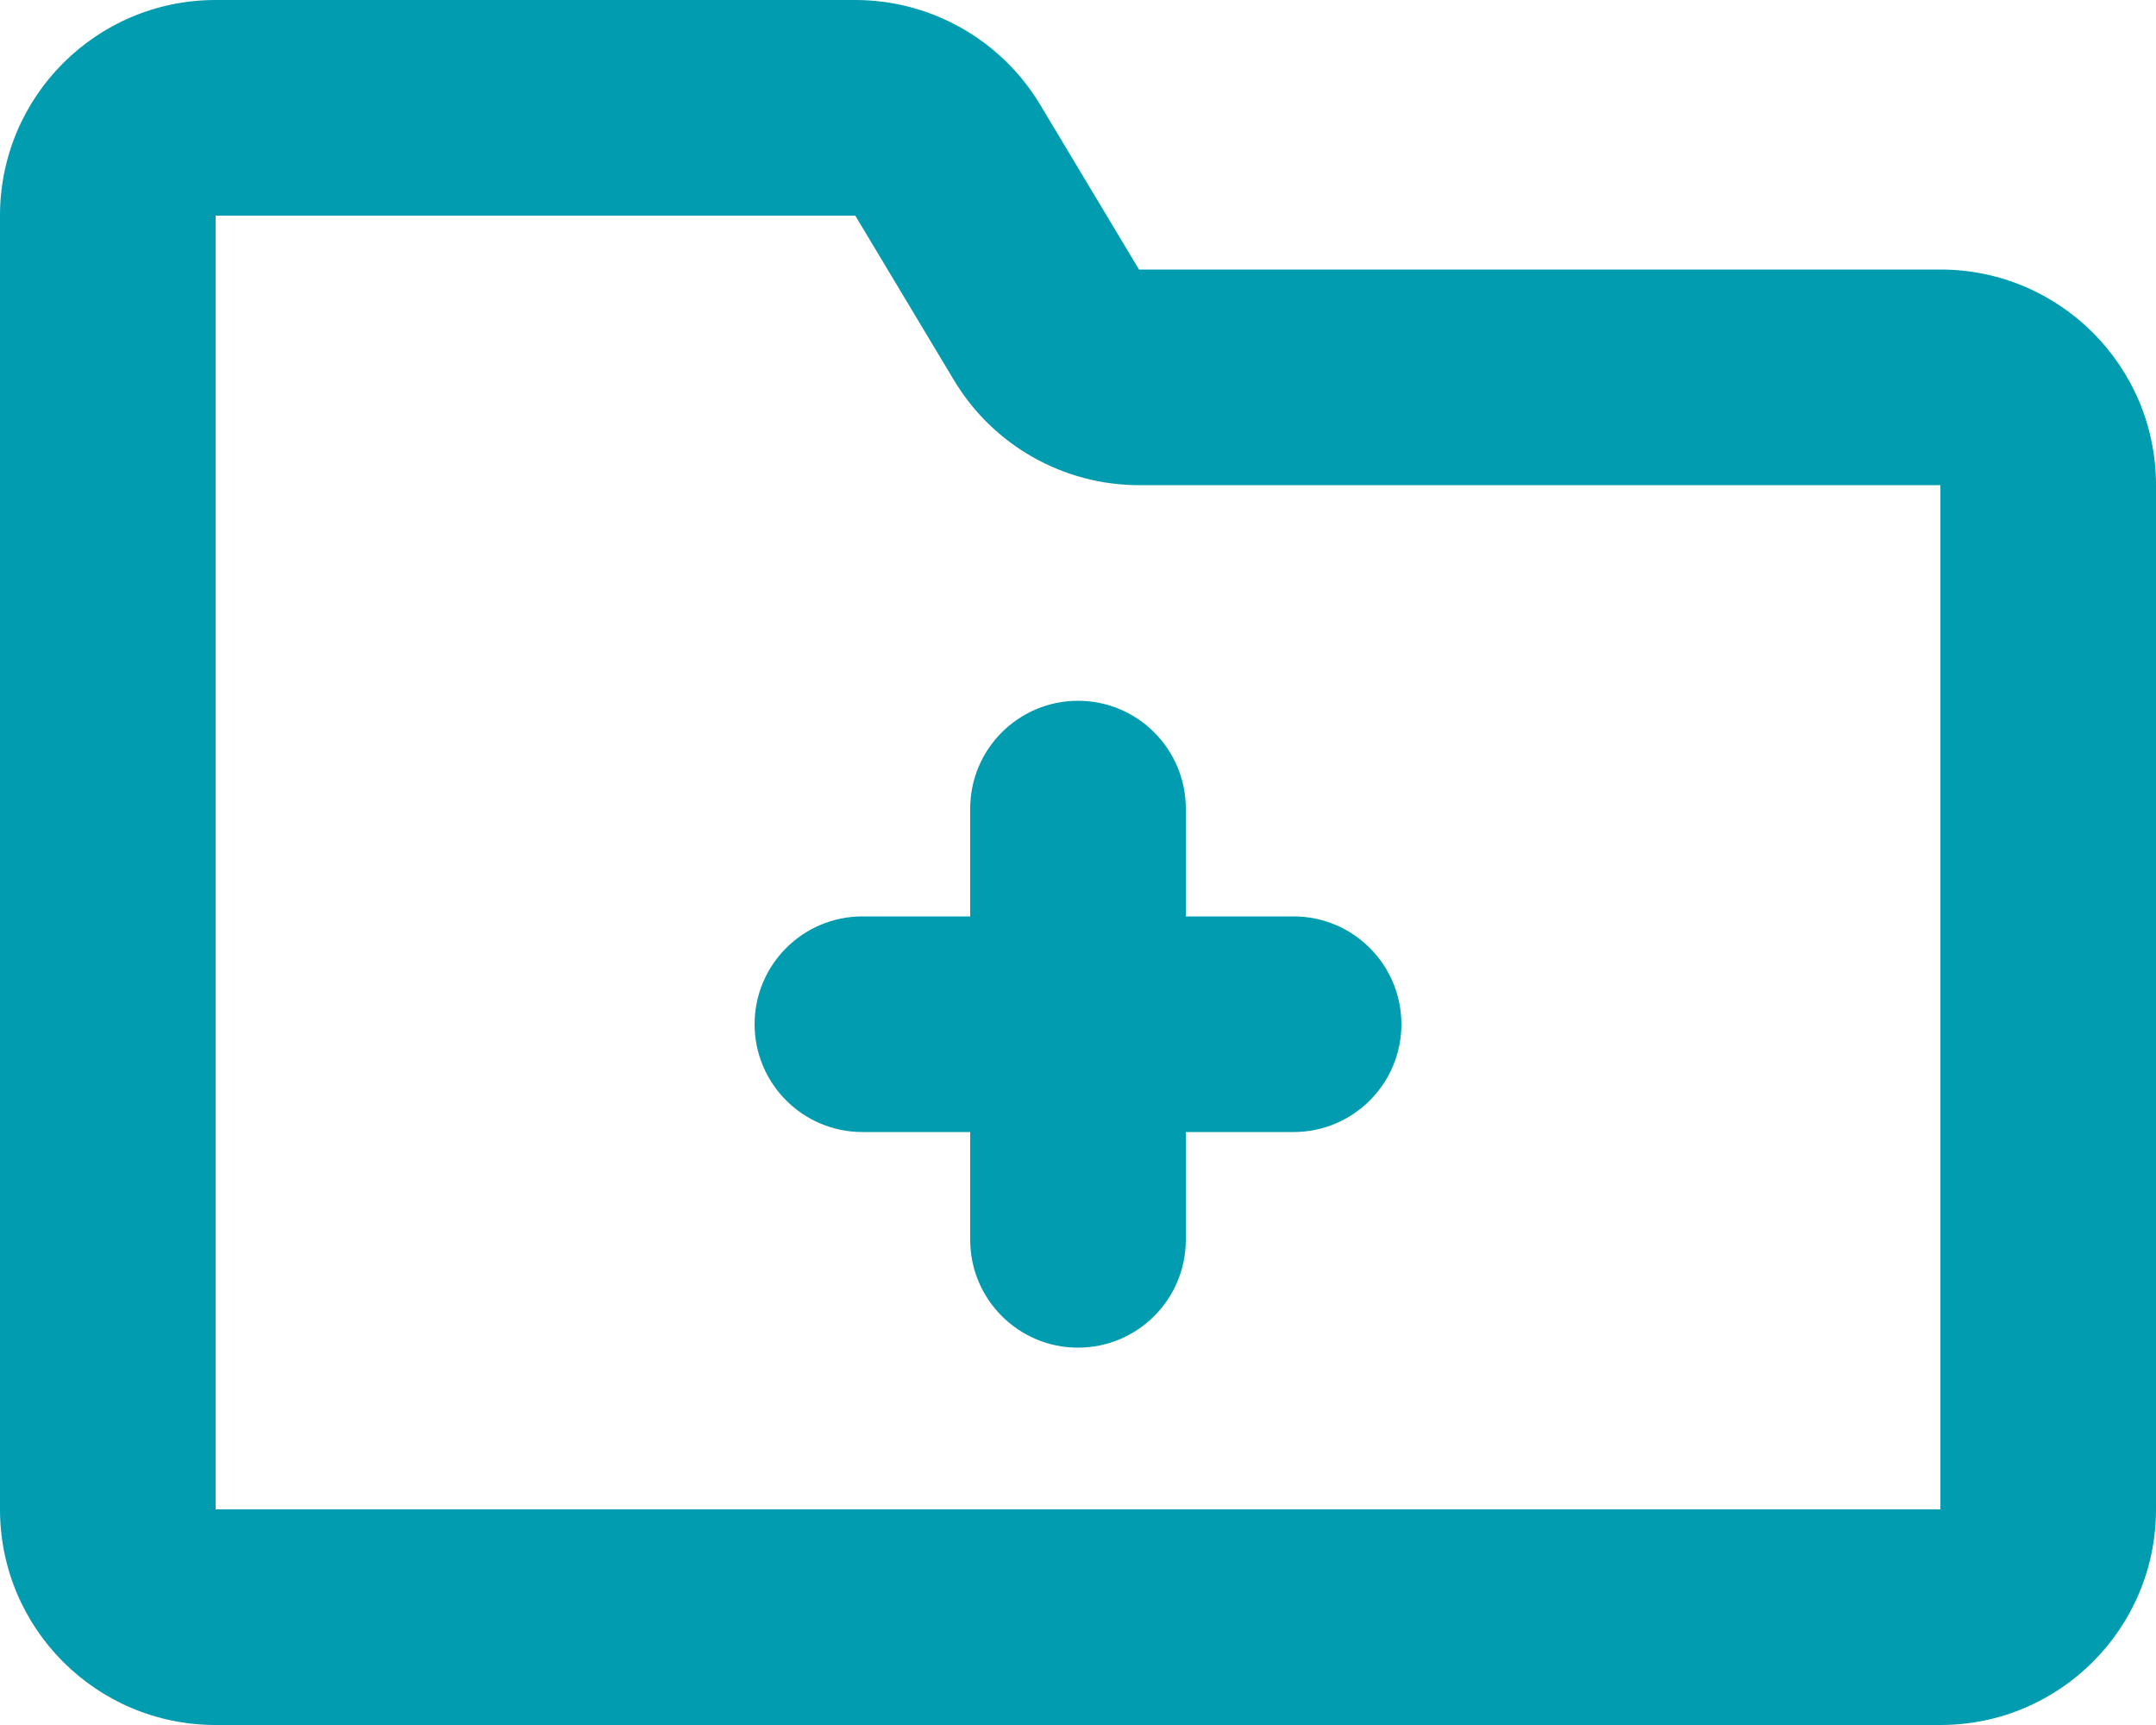
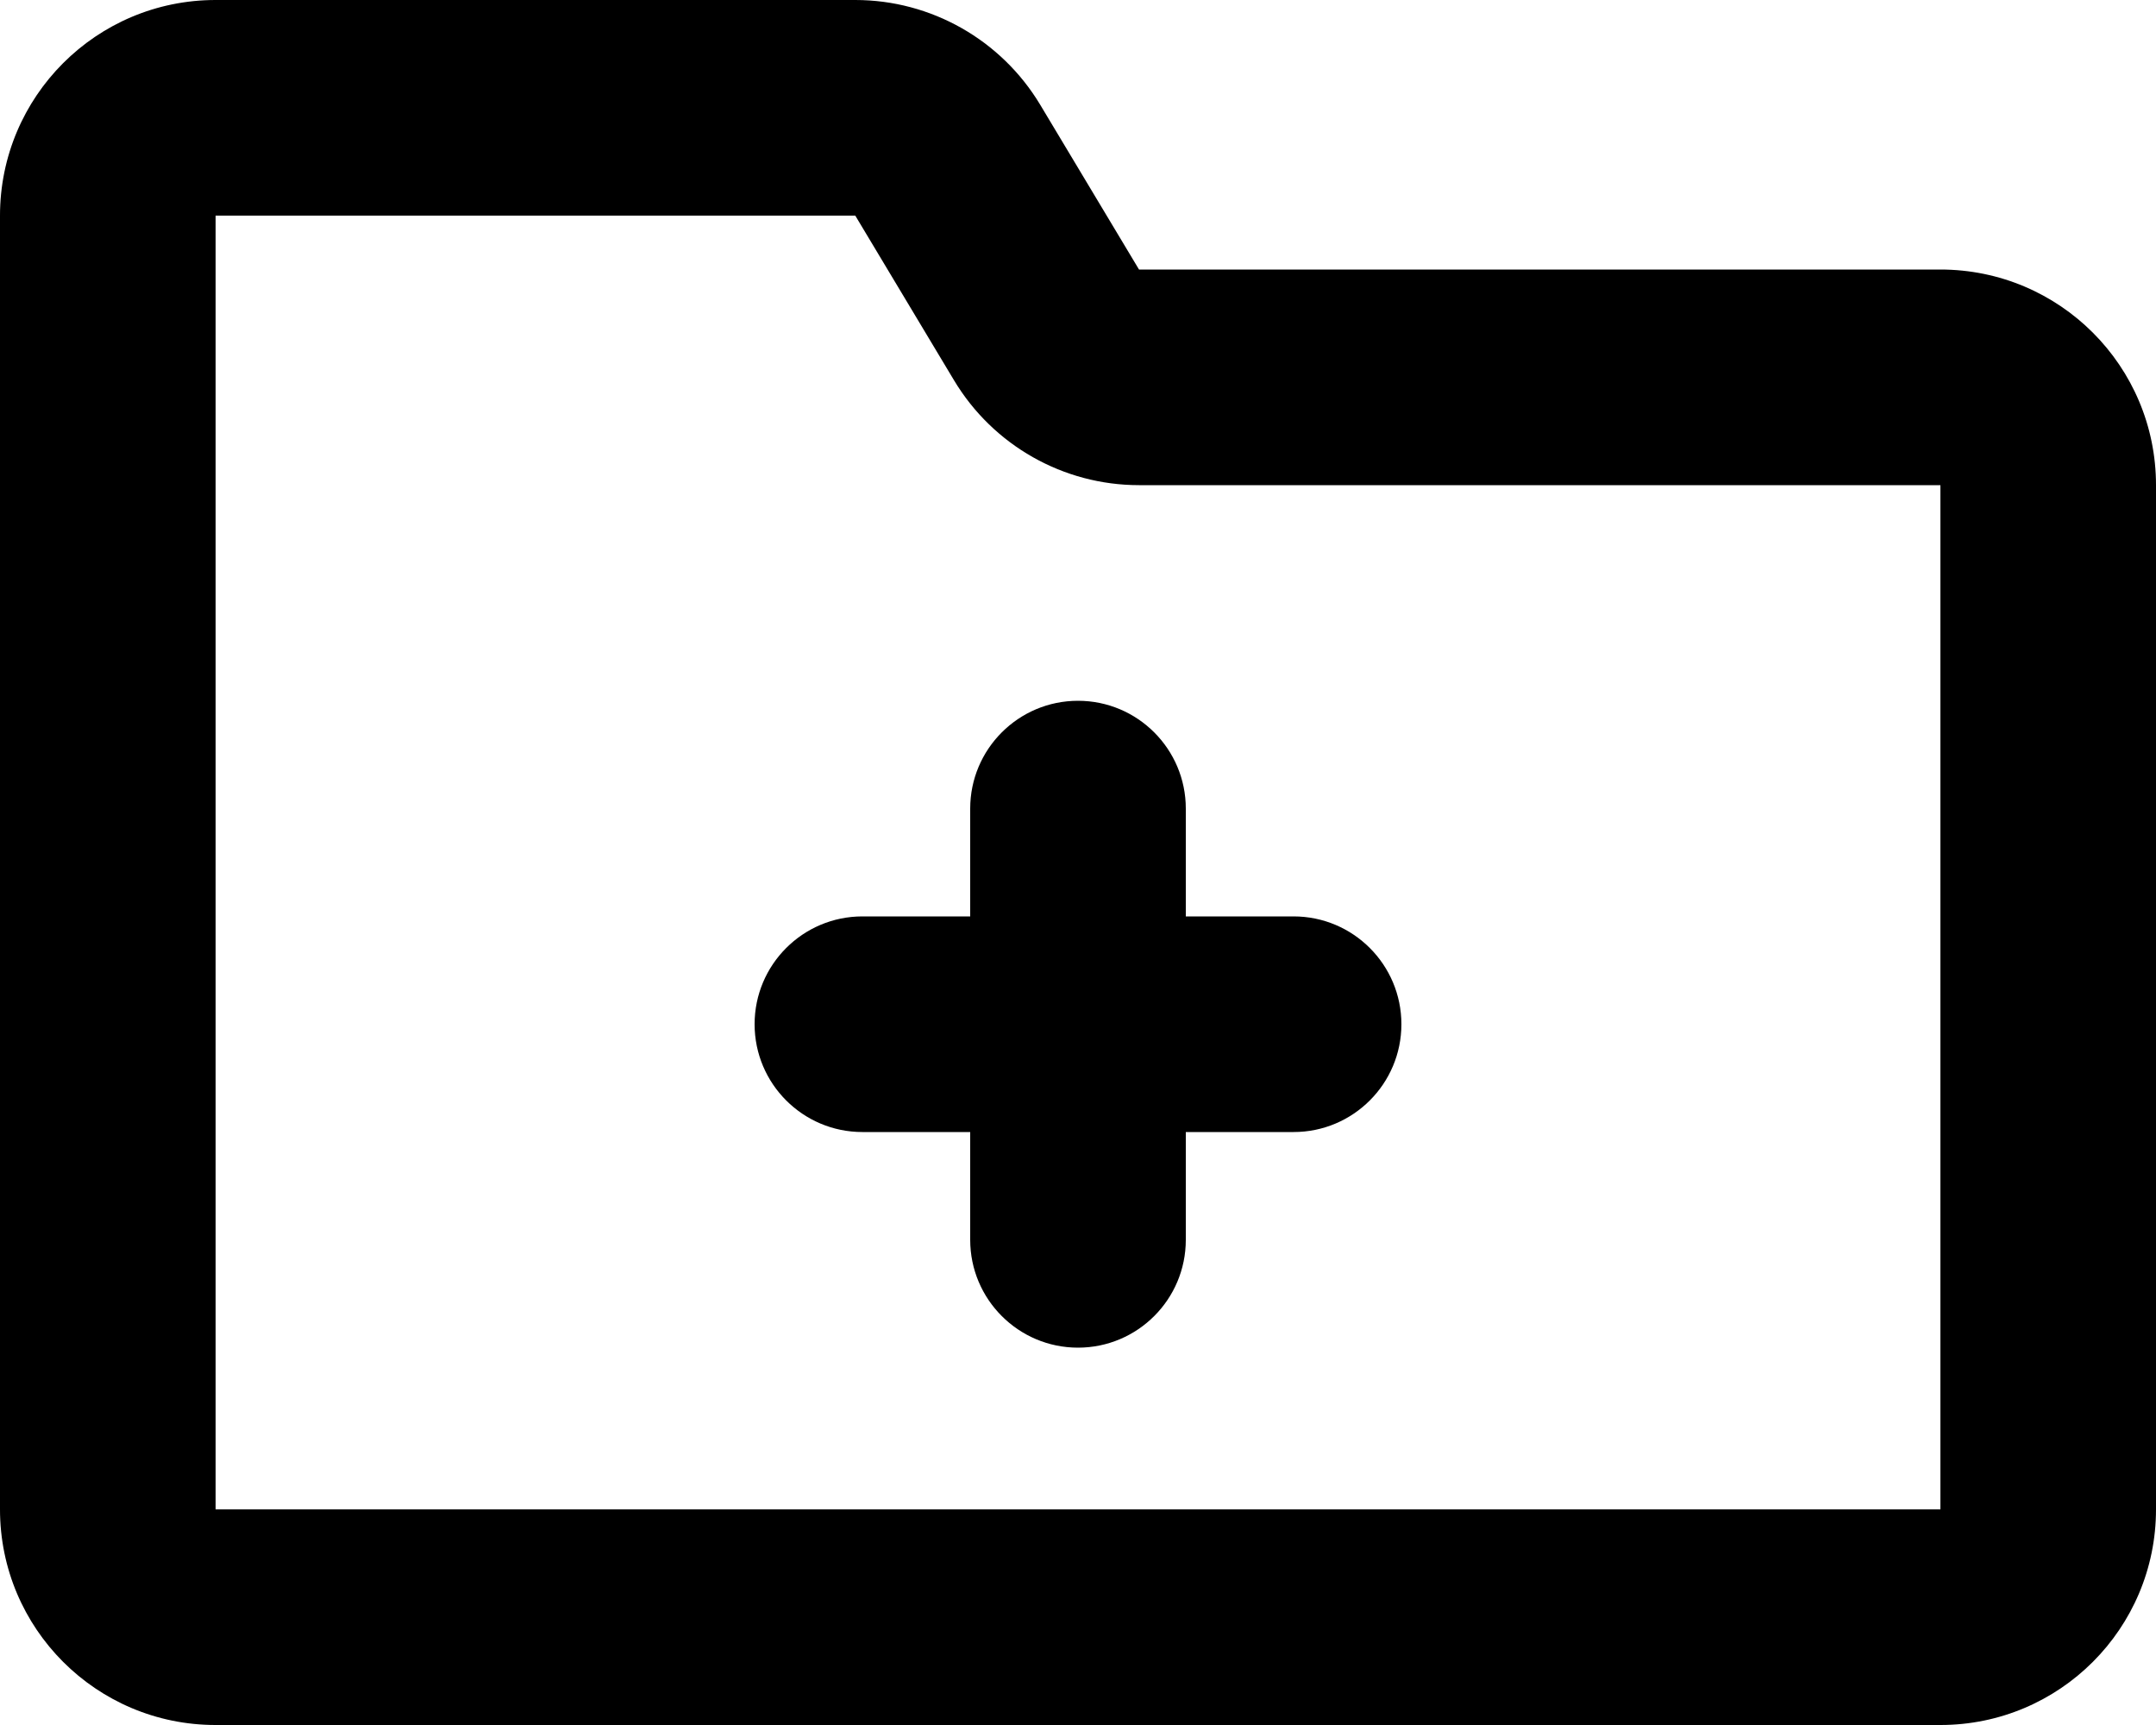
- <svg xmlns="http://www.w3.org/2000/svg" width="20" height="16" viewBox="0 0 20 16" fill="none">
-   <path d="M7 9.5C7 8.948 7.448 8.5 8 8.5H9V7.5C9 6.948 9.448 6.5 10 6.5C10.552 6.5 11 6.948 11 7.5V8.5H12C12.552 8.5 13 8.948 13 9.5C13 10.052 12.552 10.5 12 10.5H11V11.5C11 12.052 10.552 12.5 10 12.5C9.448 12.5 9 12.052 9 11.5V10.5H8C7.448 10.5 7 10.052 7 9.5Z" fill="#019CB0" />
-   <path fill-rule="evenodd" clip-rule="evenodd" d="M0 2C0 0.895 0.895 0 2 0H7.934C8.636 0 9.287 0.369 9.649 0.971L10.566 2.5H18C19.105 2.5 20 3.395 20 4.5V14C20 15.105 19.105 16 18 16H2C0.895 16 0 15.105 0 14V2ZM7.934 2H2V14H18V4.5H10.566C9.864 4.5 9.213 4.131 8.851 3.529L7.934 2Z" fill="#019CB0" />
+ <svg xmlns="http://www.w3.org/2000/svg" width="20" height="16" viewBox="0 0 20 16">
+   <path d="M7 9.5C7 8.948 7.448 8.5 8 8.5H9V7.5C9 6.948 9.448 6.5 10 6.5C10.552 6.5 11 6.948 11 7.5V8.5H12C12.552 8.5 13 8.948 13 9.5C13 10.052 12.552 10.5 12 10.5H11V11.5C11 12.052 10.552 12.5 10 12.5C9.448 12.5 9 12.052 9 11.5V10.5H8C7.448 10.5 7 10.052 7 9.5Z" />
+   <path fill-rule="evenodd" clip-rule="evenodd" d="M0 2C0 0.895 0.895 0 2 0H7.934C8.636 0 9.287 0.369 9.649 0.971L10.566 2.5H18C19.105 2.5 20 3.395 20 4.5V14C20 15.105 19.105 16 18 16H2C0.895 16 0 15.105 0 14V2ZM7.934 2H2V14H18V4.5H10.566C9.864 4.5 9.213 4.131 8.851 3.529L7.934 2Z" />
</svg>
